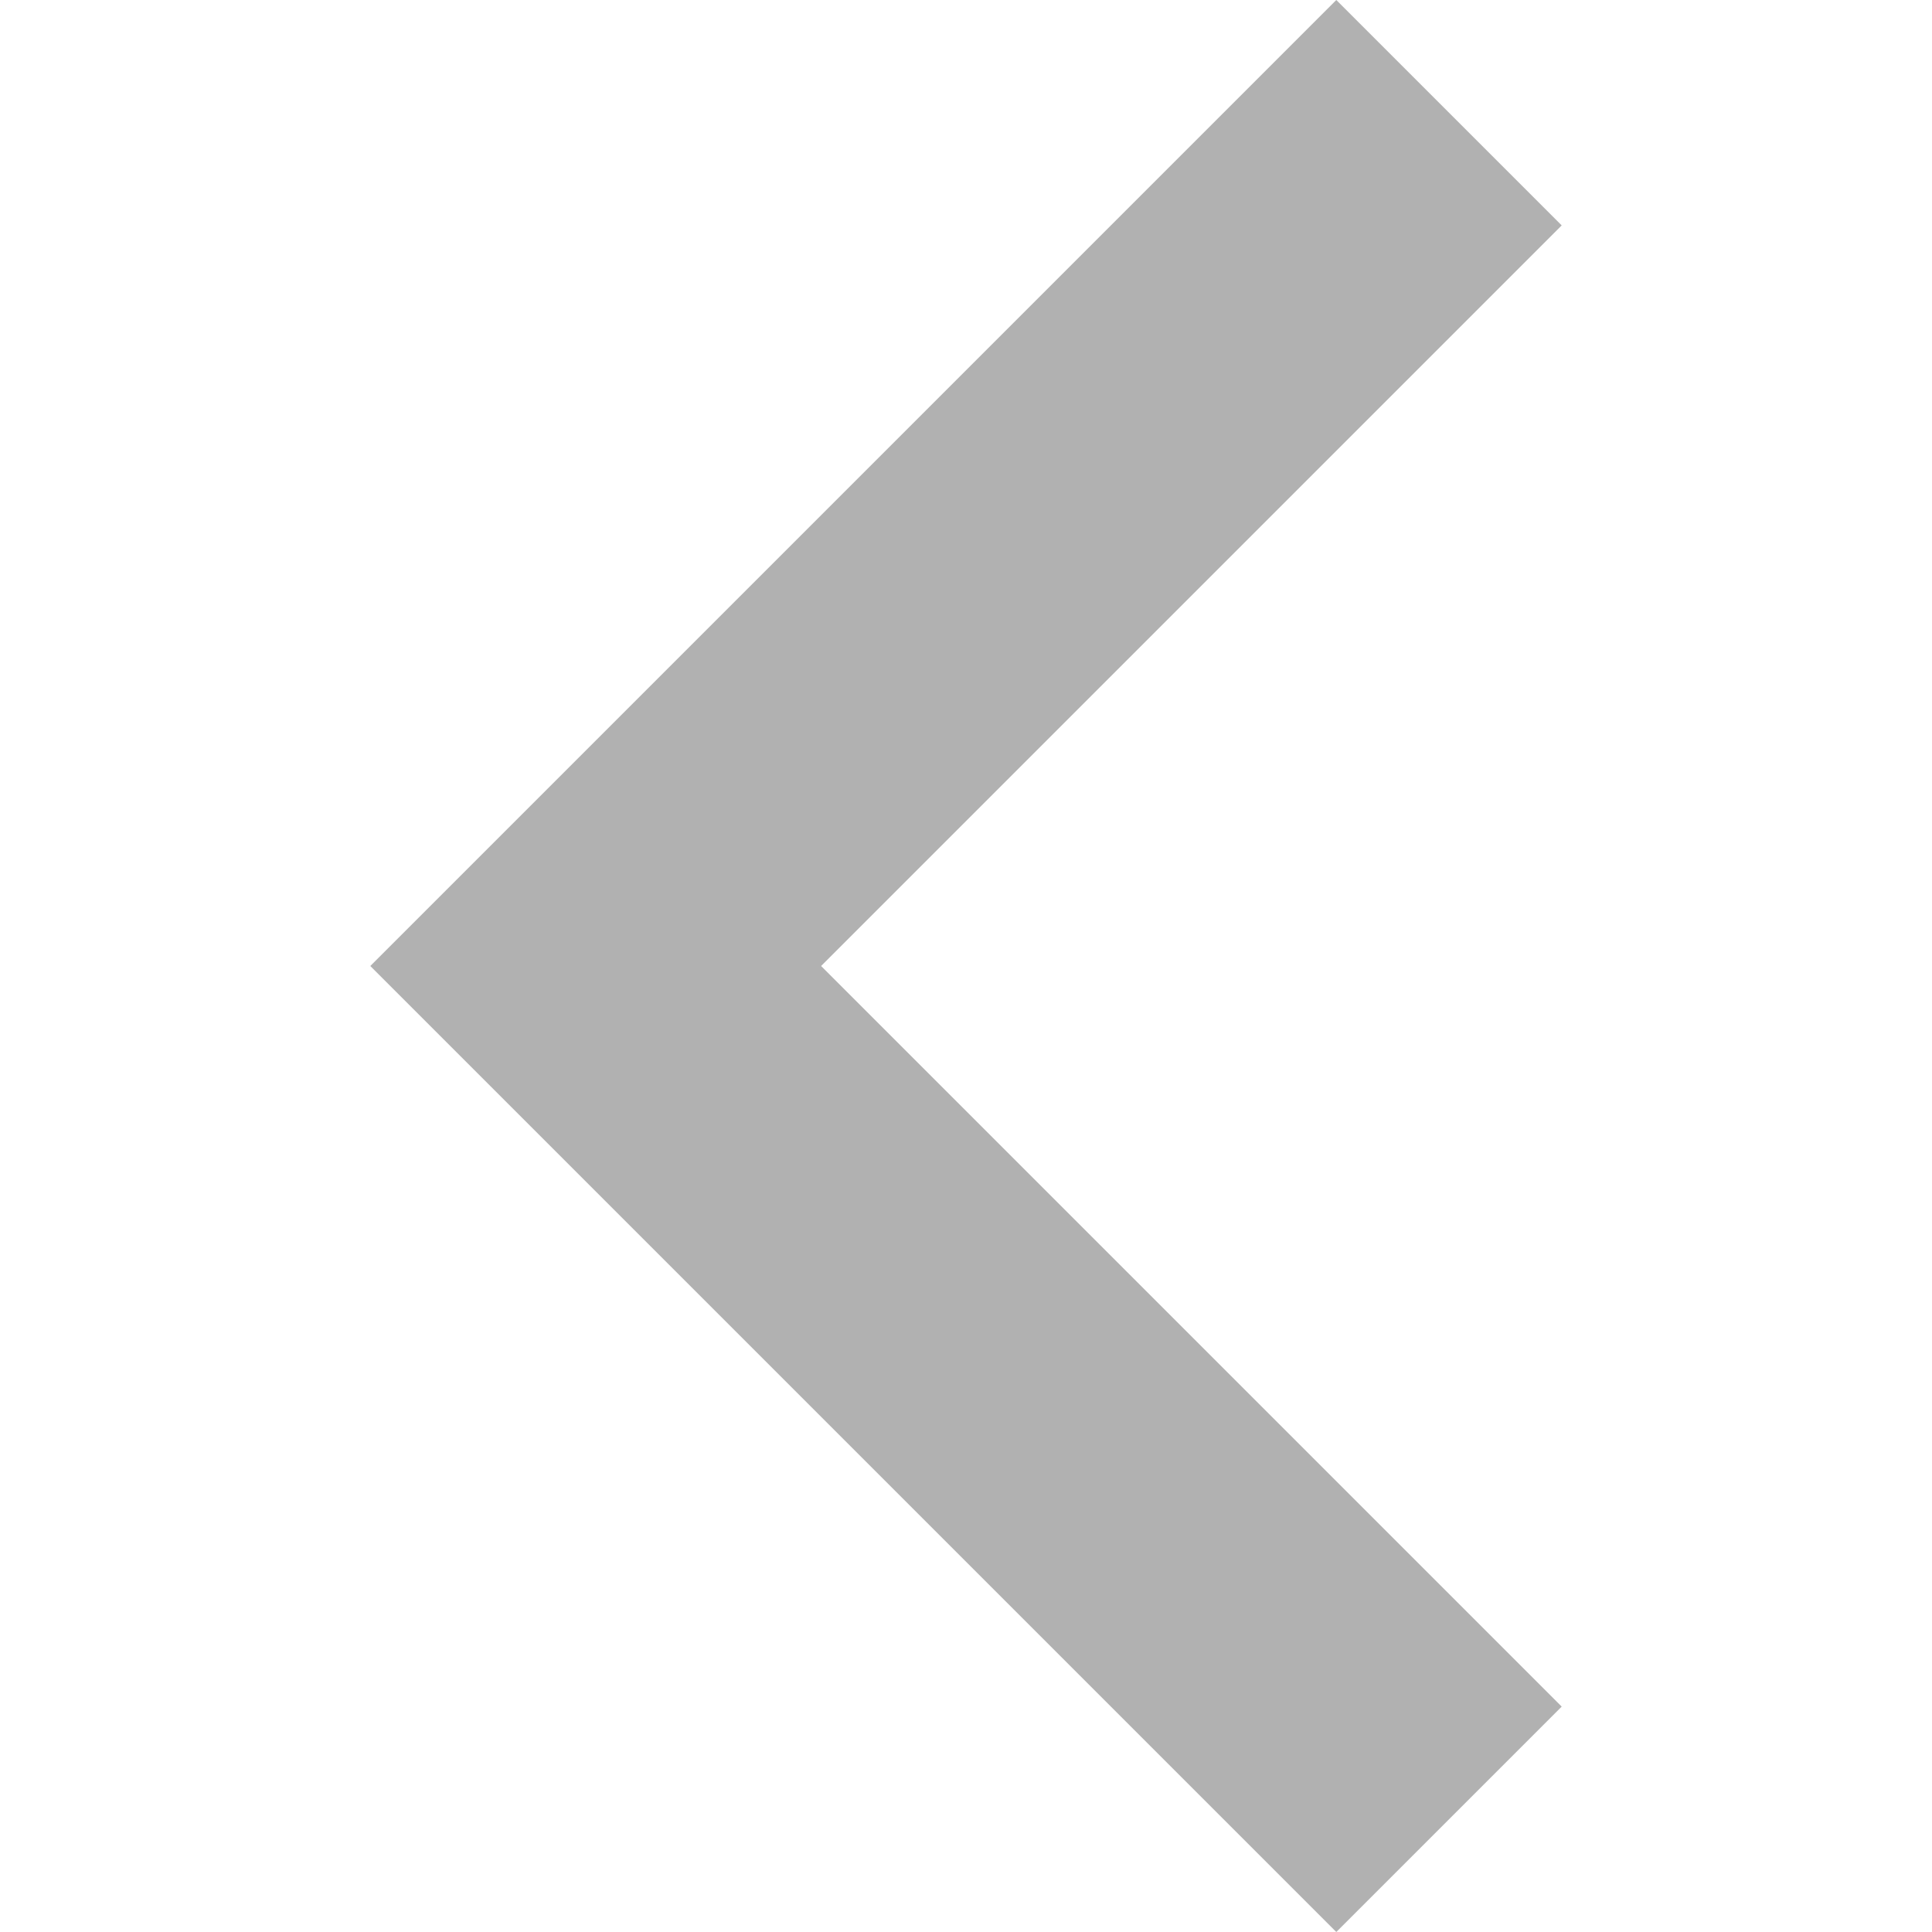
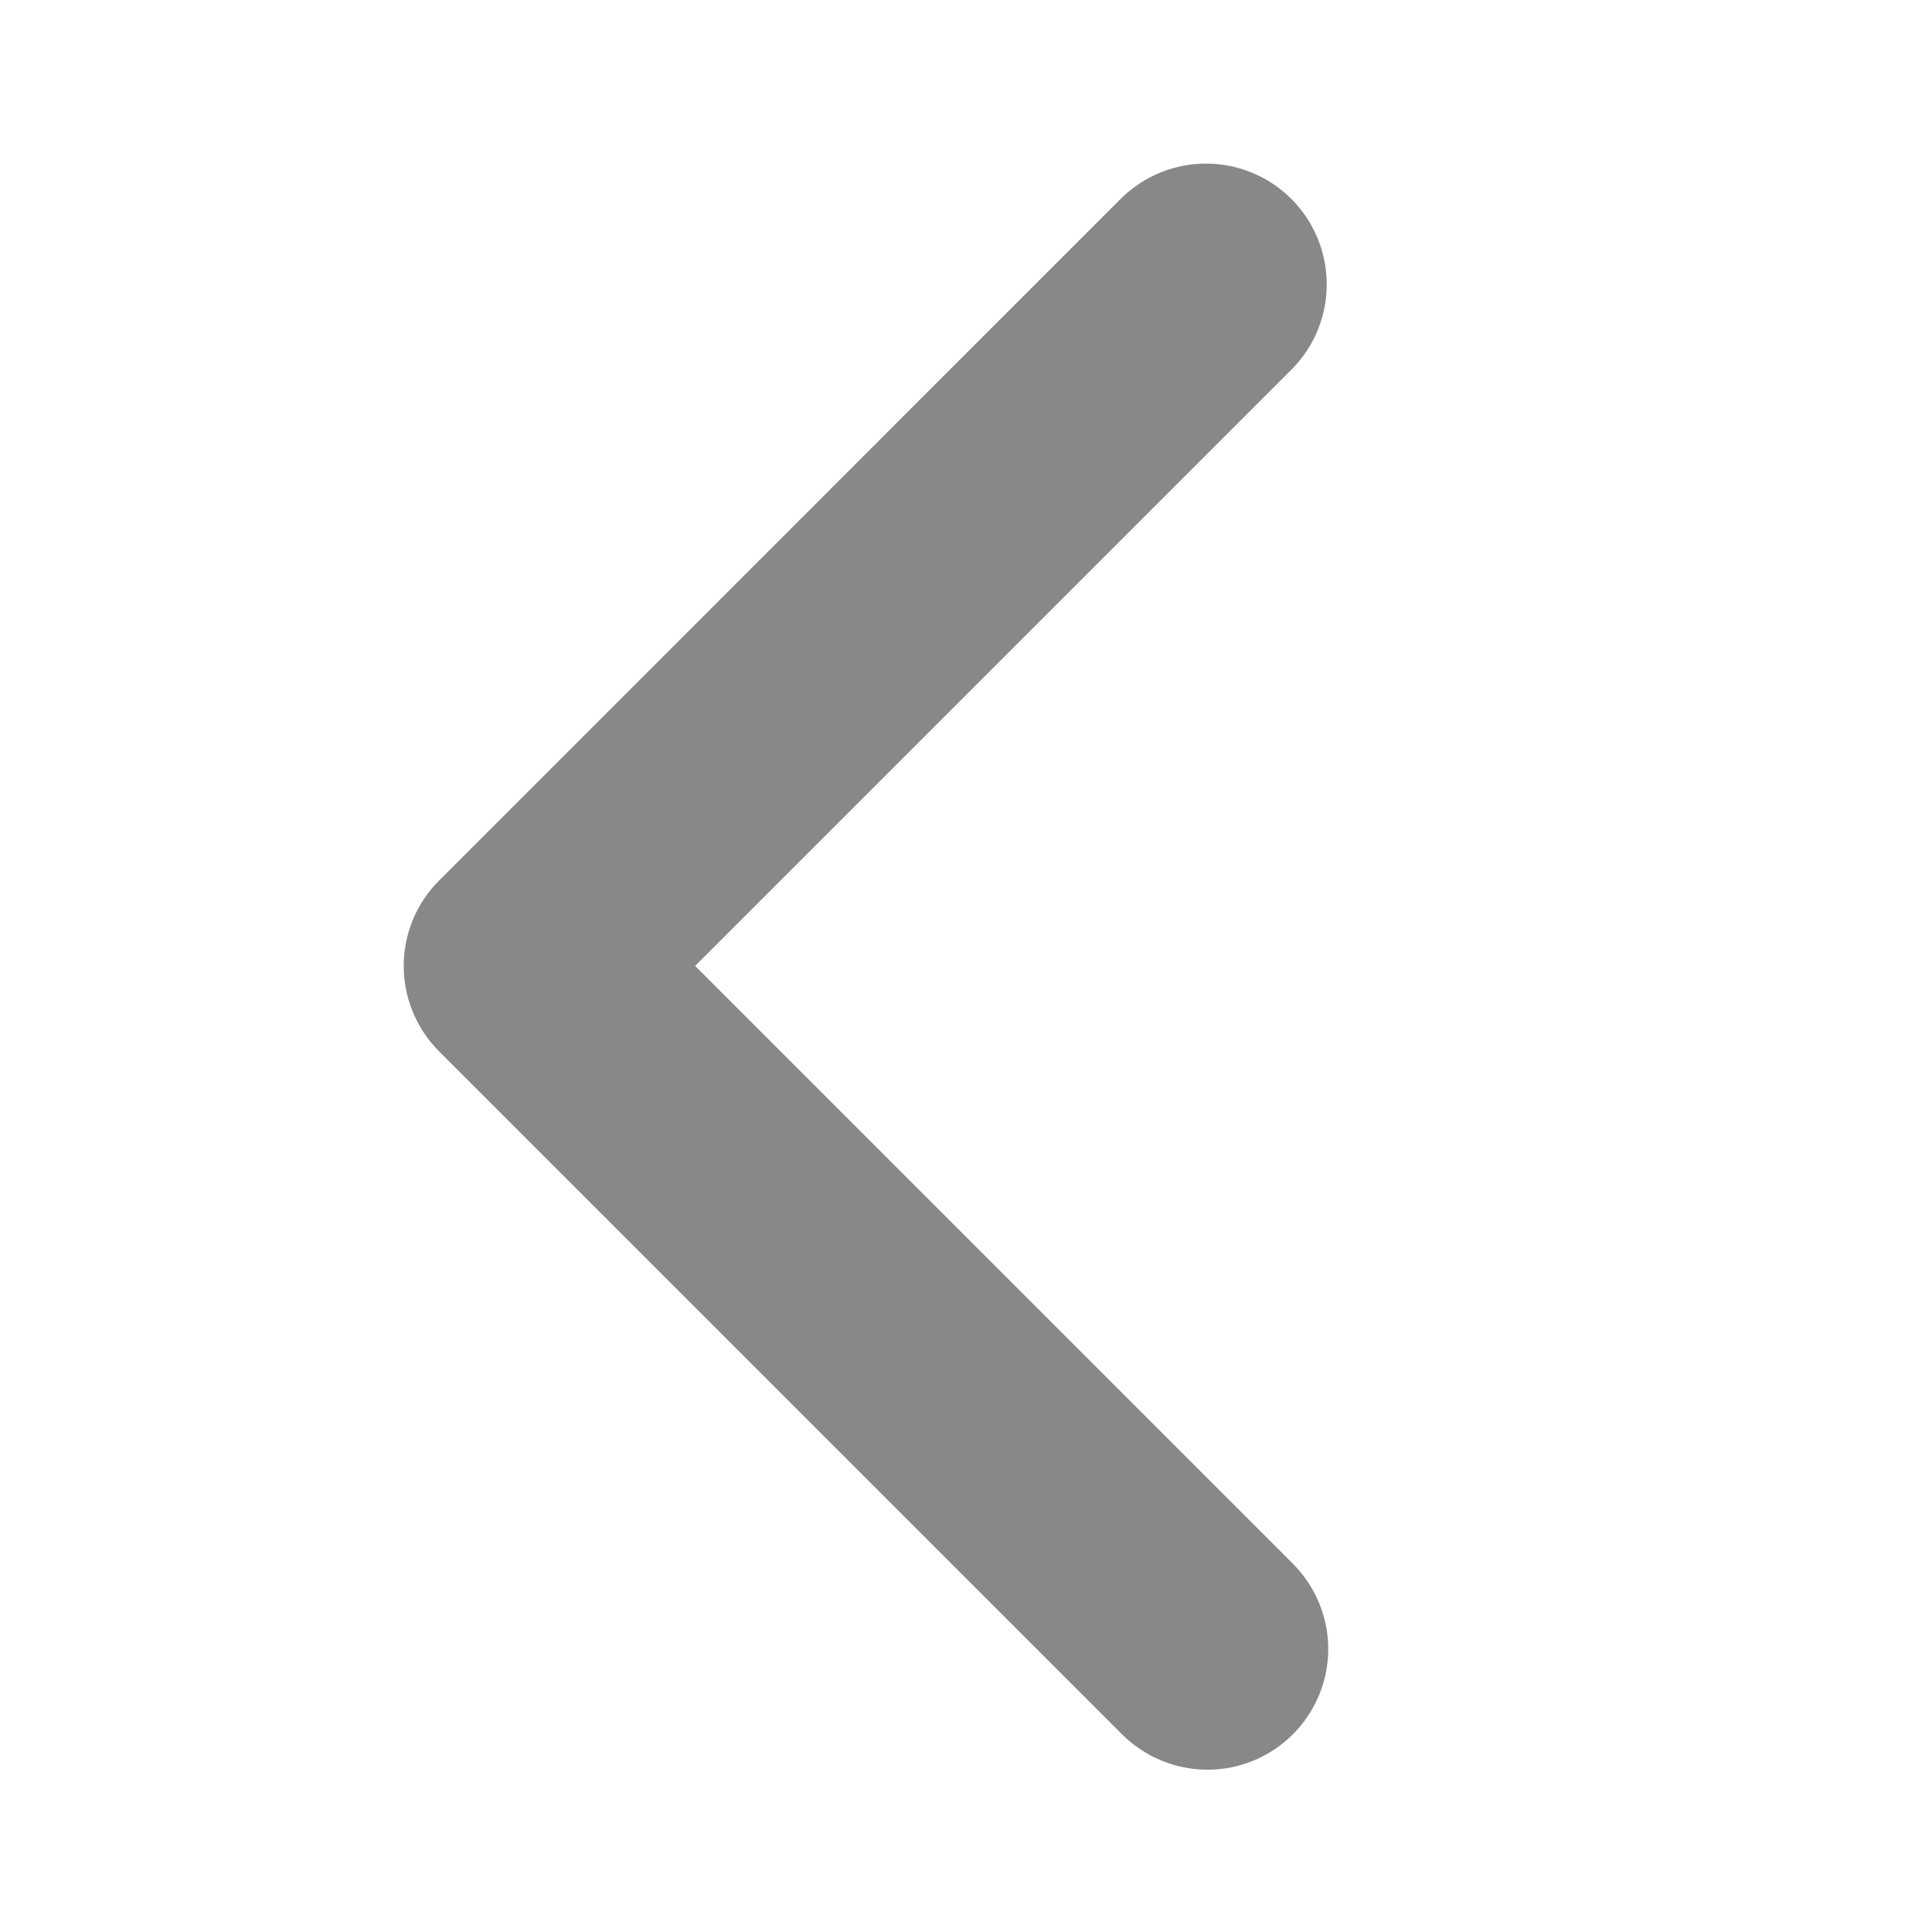
- <svg xmlns="http://www.w3.org/2000/svg" version="1.1" id="Capa_1" x="0px" y="0px" width="24px" height="24px" viewBox="0 0 306 306" fill="#B1B1B1" xml:space="preserve">
-   <g>
-     <g id="chevron-left">
-       <polygon points="247.35,35.7 211.65,0 58.65,153 211.65,306 247.35,270.3 130.05,153   " />
-     </g>
-   </g>
-   <g>
- </g>
-   <g>
- </g>
-   <g>
- </g>
-   <g>
- </g>
-   <g>
- </g>
-   <g>
- </g>
-   <g>
- </g>
-   <g>
- </g>
-   <g>
- </g>
-   <g>
- </g>
-   <g>
- </g>
-   <g>
- </g>
-   <g>
- </g>
-   <g>
- </g>
-   <g>
- </g>
+ <svg xmlns="http://www.w3.org/2000/svg" width="24" height="24" viewBox="0 0 24 24" fill="none">
+   <path d="M16.06 21.545C16.341 21.264 16.5 20.882 16.5 20.485C16.5 20.087 16.341 19.706 16.06 19.424L8.635 11.999L16.06 4.574C16.334 4.291 16.485 3.912 16.481 3.519C16.478 3.126 16.32 2.75 16.042 2.471C15.764 2.193 15.388 2.036 14.994 2.032C14.601 2.029 14.222 2.18 13.939 2.453L5.454 10.939C5.173 11.22 5.015 11.601 5.015 11.999C5.015 12.397 5.173 12.778 5.454 13.06L13.939 21.545C14.221 21.826 14.602 21.984 15 21.984C15.398 21.984 15.779 21.826 16.06 21.545Z" fill="#888888" />
</svg>
